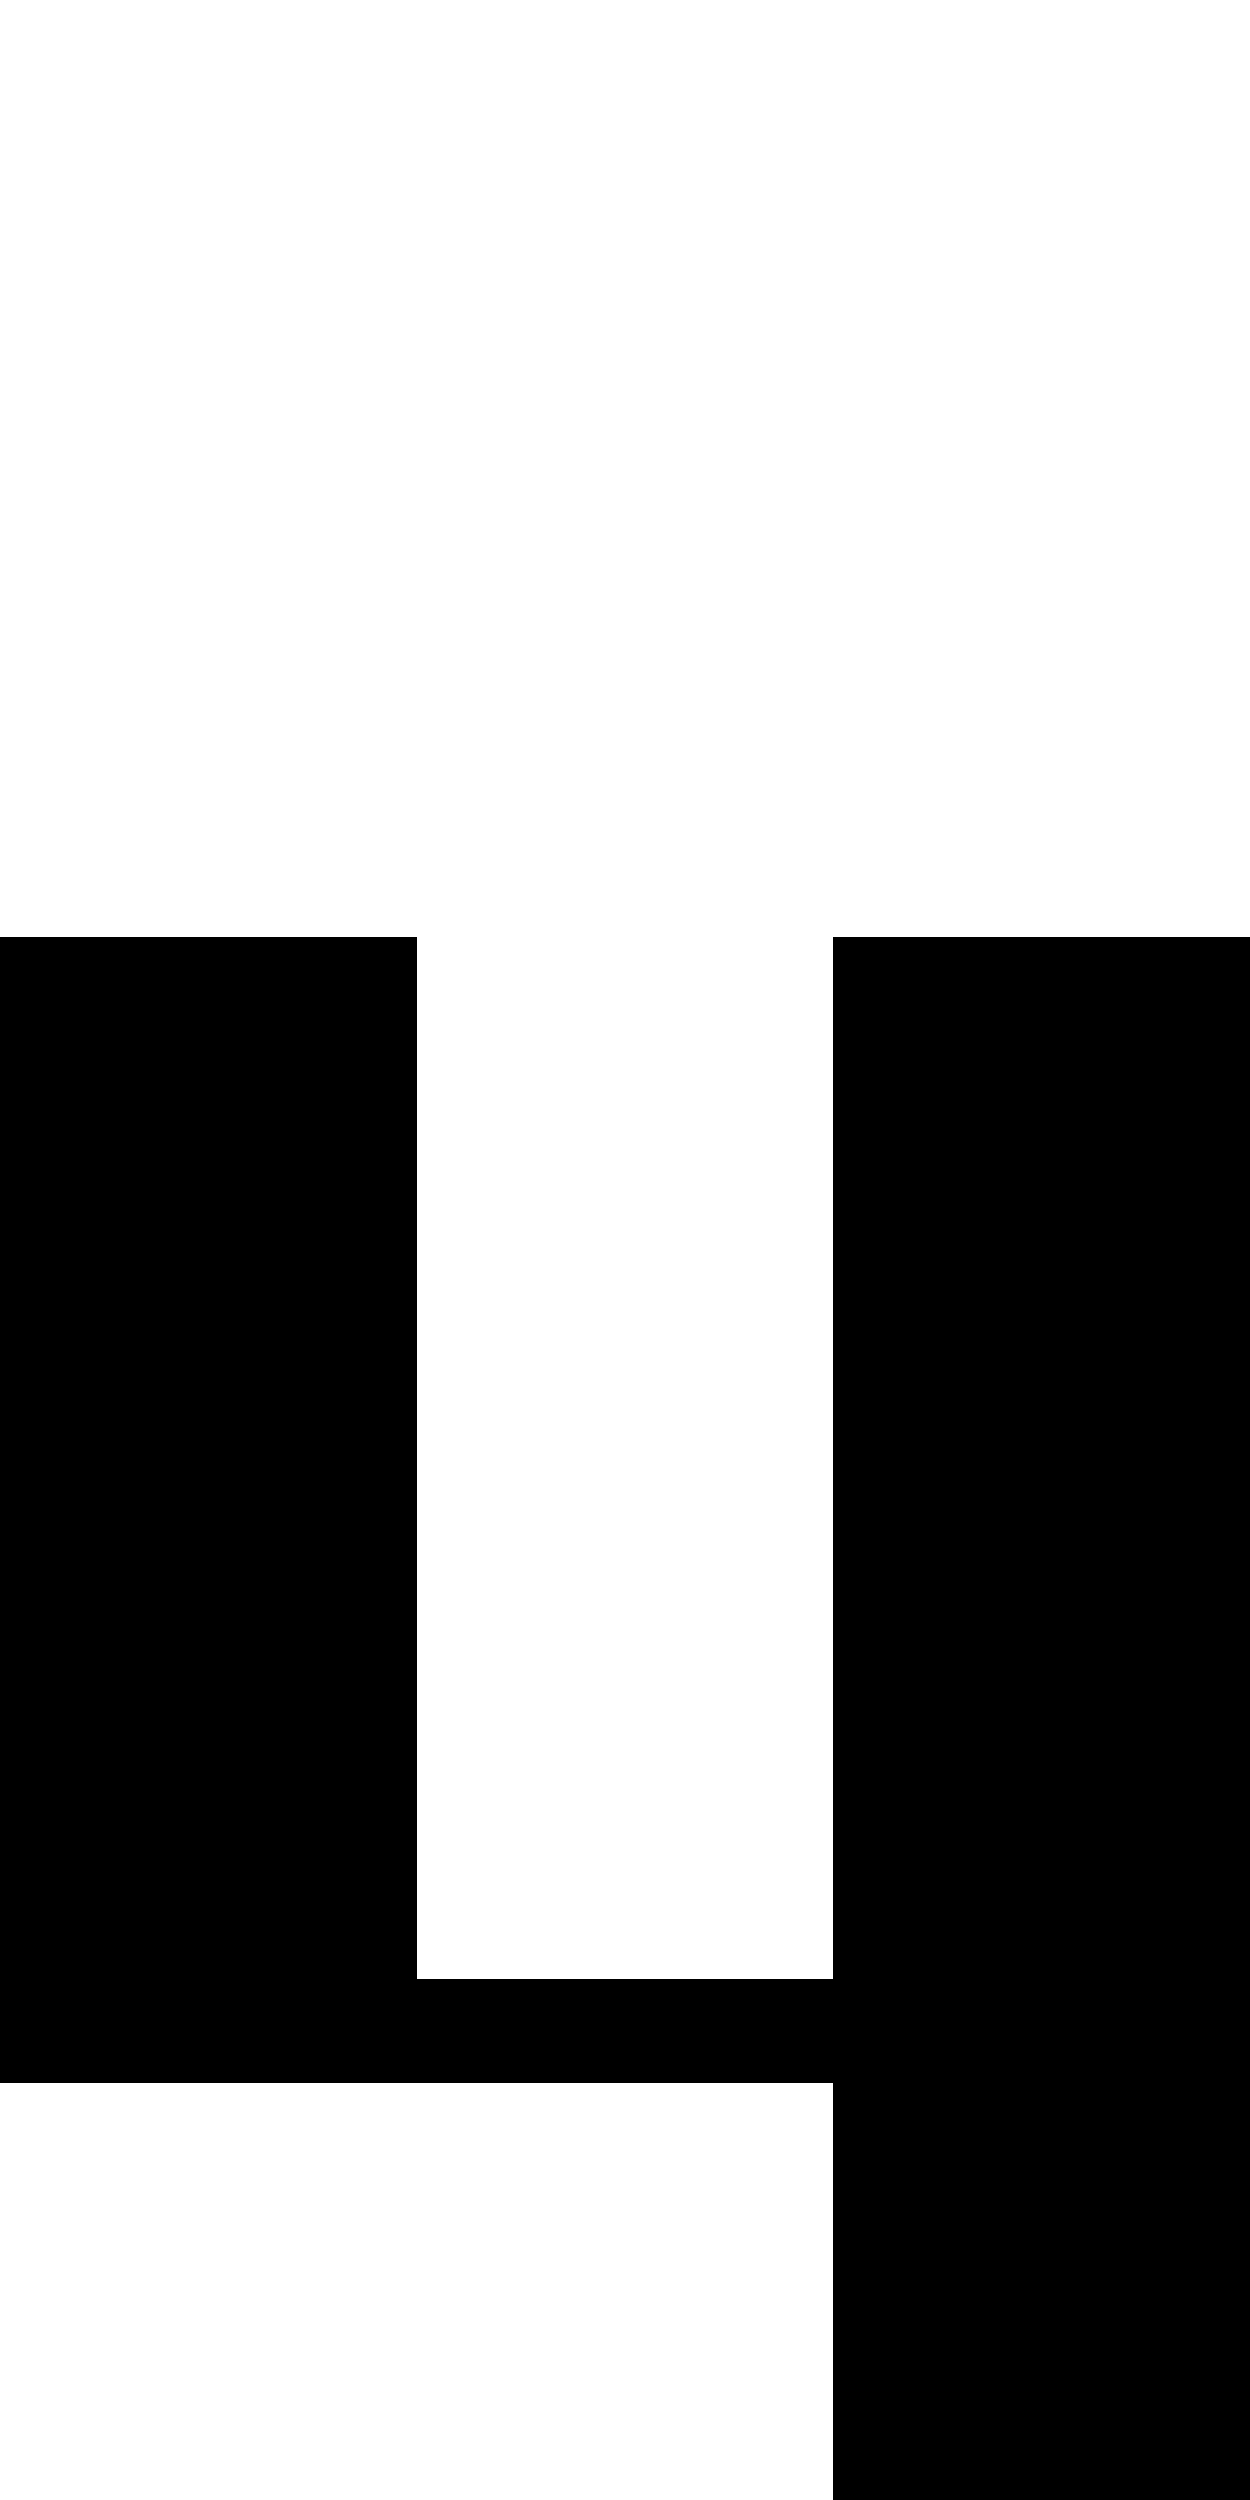
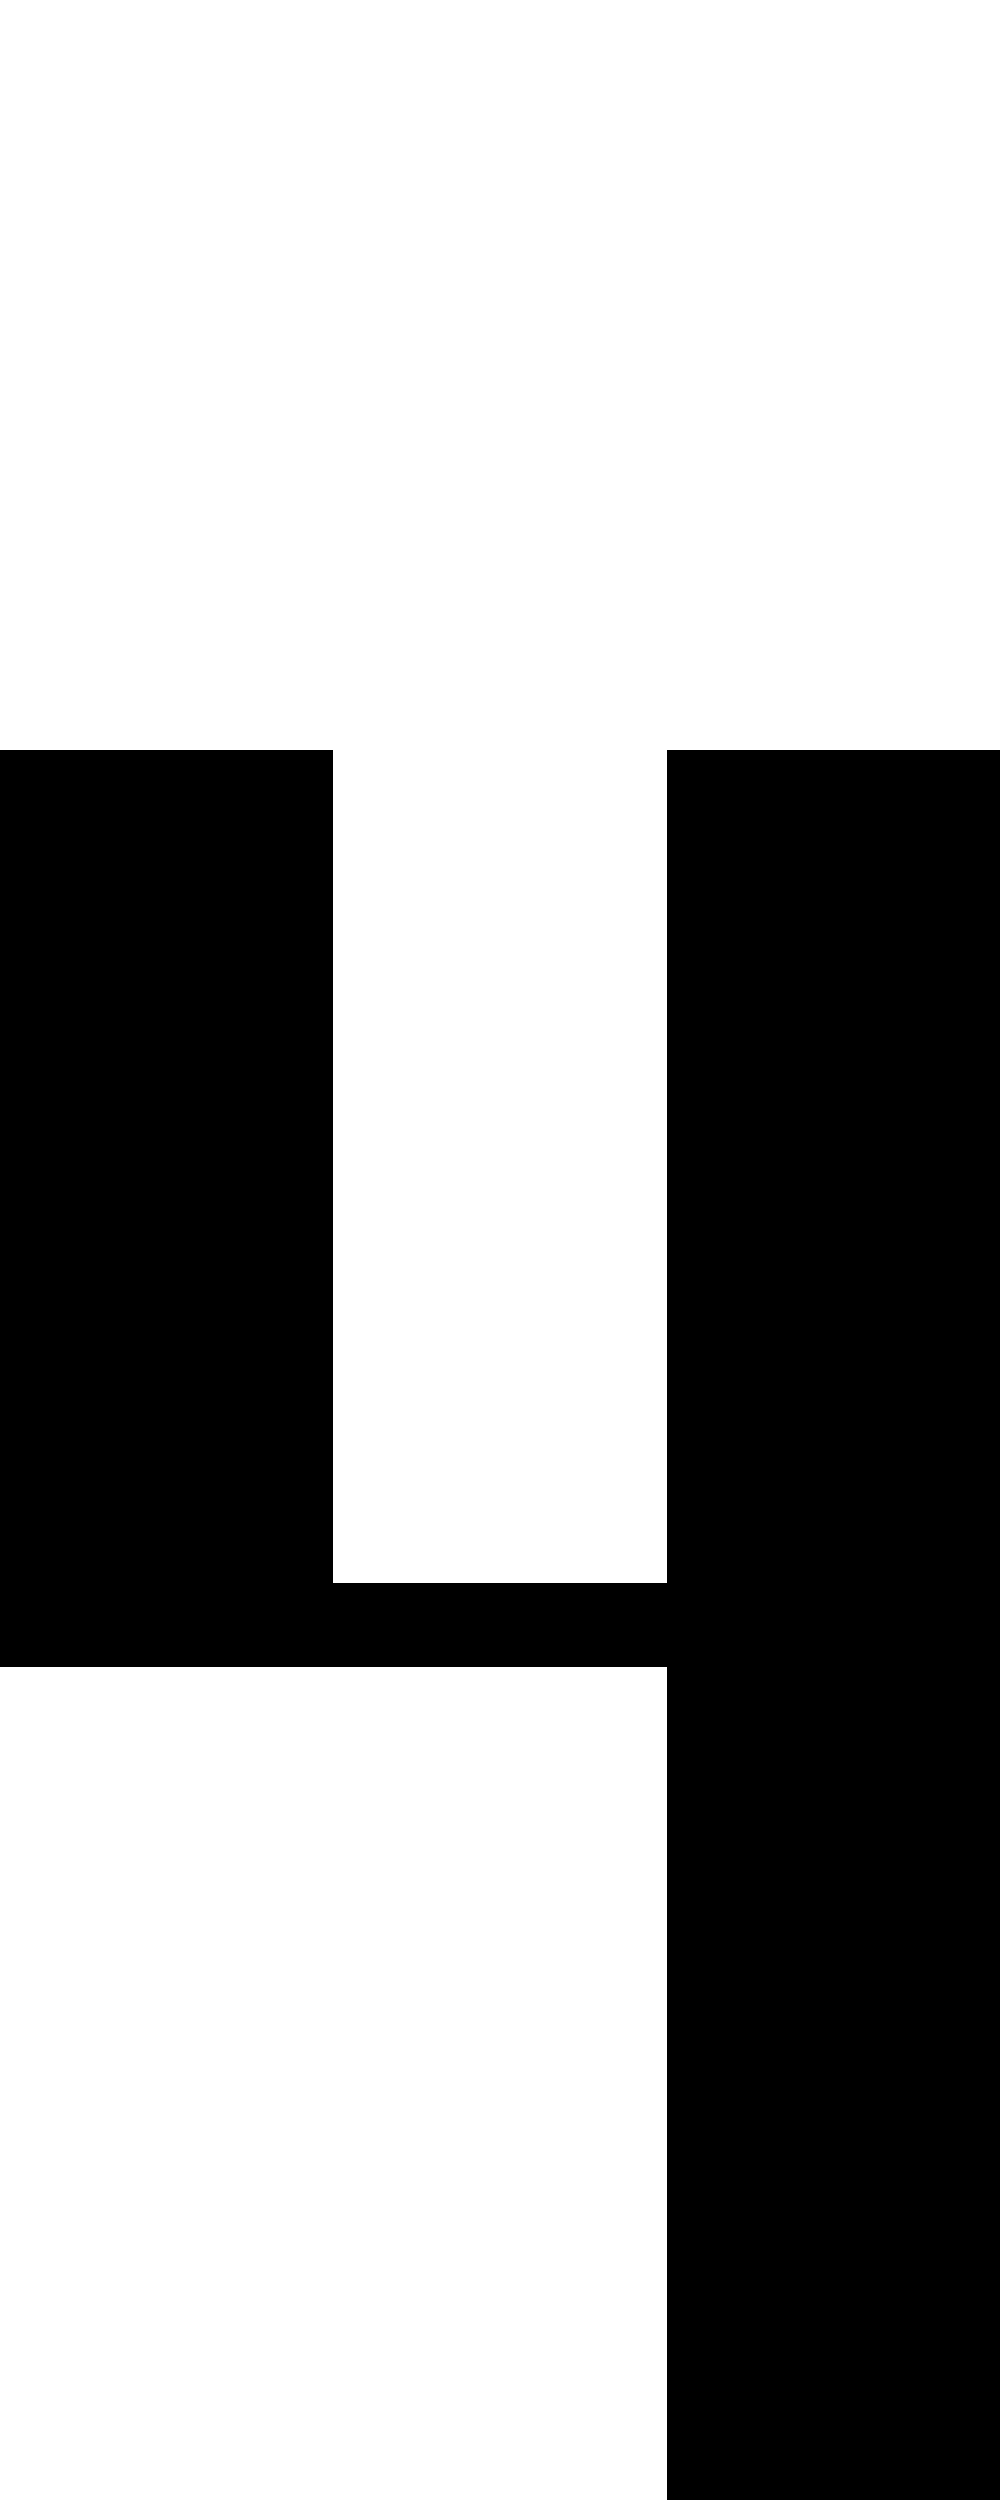
- <svg xmlns="http://www.w3.org/2000/svg" viewBox="0 0 12 24" shape-rendering="crispEdges">
+ <svg xmlns="http://www.w3.org/2000/svg" viewBox="0 0 12 30" shape-rendering="crispEdges">
  <g>
    <polygon class="y" points="0,9 4,9 4,20 0,20" />
-     <polygon class="y" points="8,9 12,9 12,24 8,24" />
+     <polygon class="y" points="8,9 12,9 12,30 8,30" />
    <polygon class="y" points="0,19 12,19 12,20 0,20" />
  </g>
</svg>
